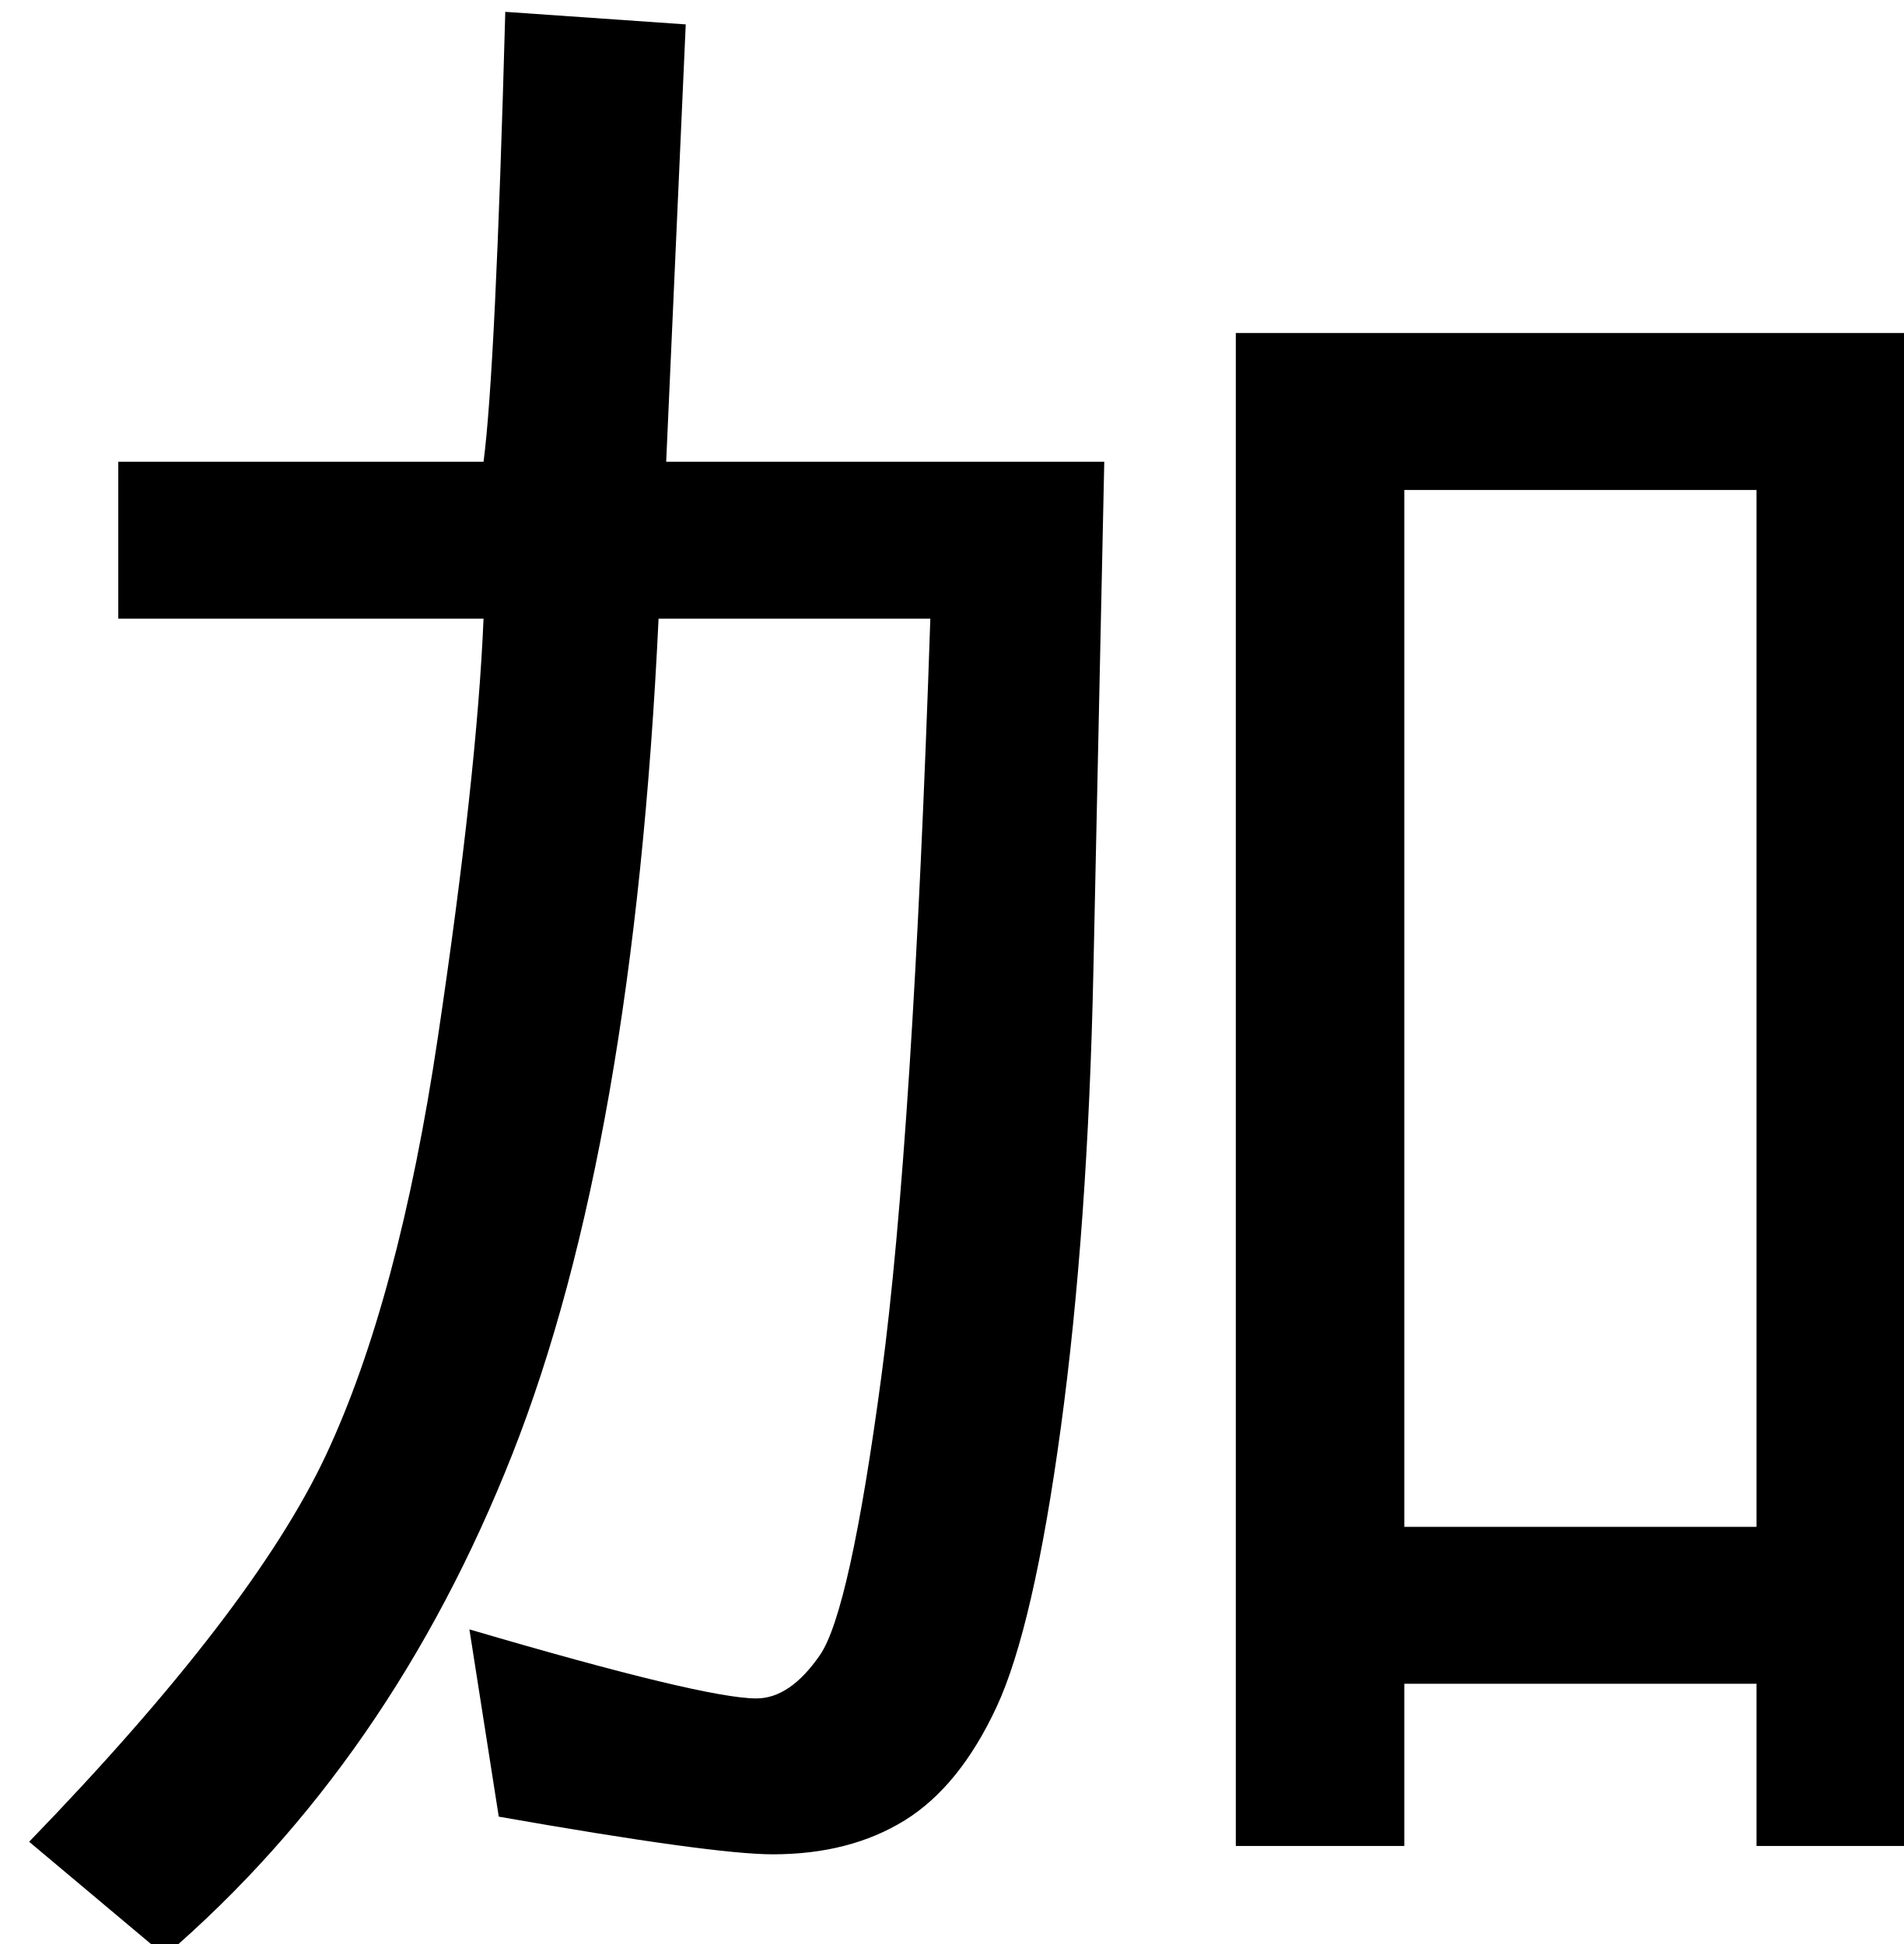
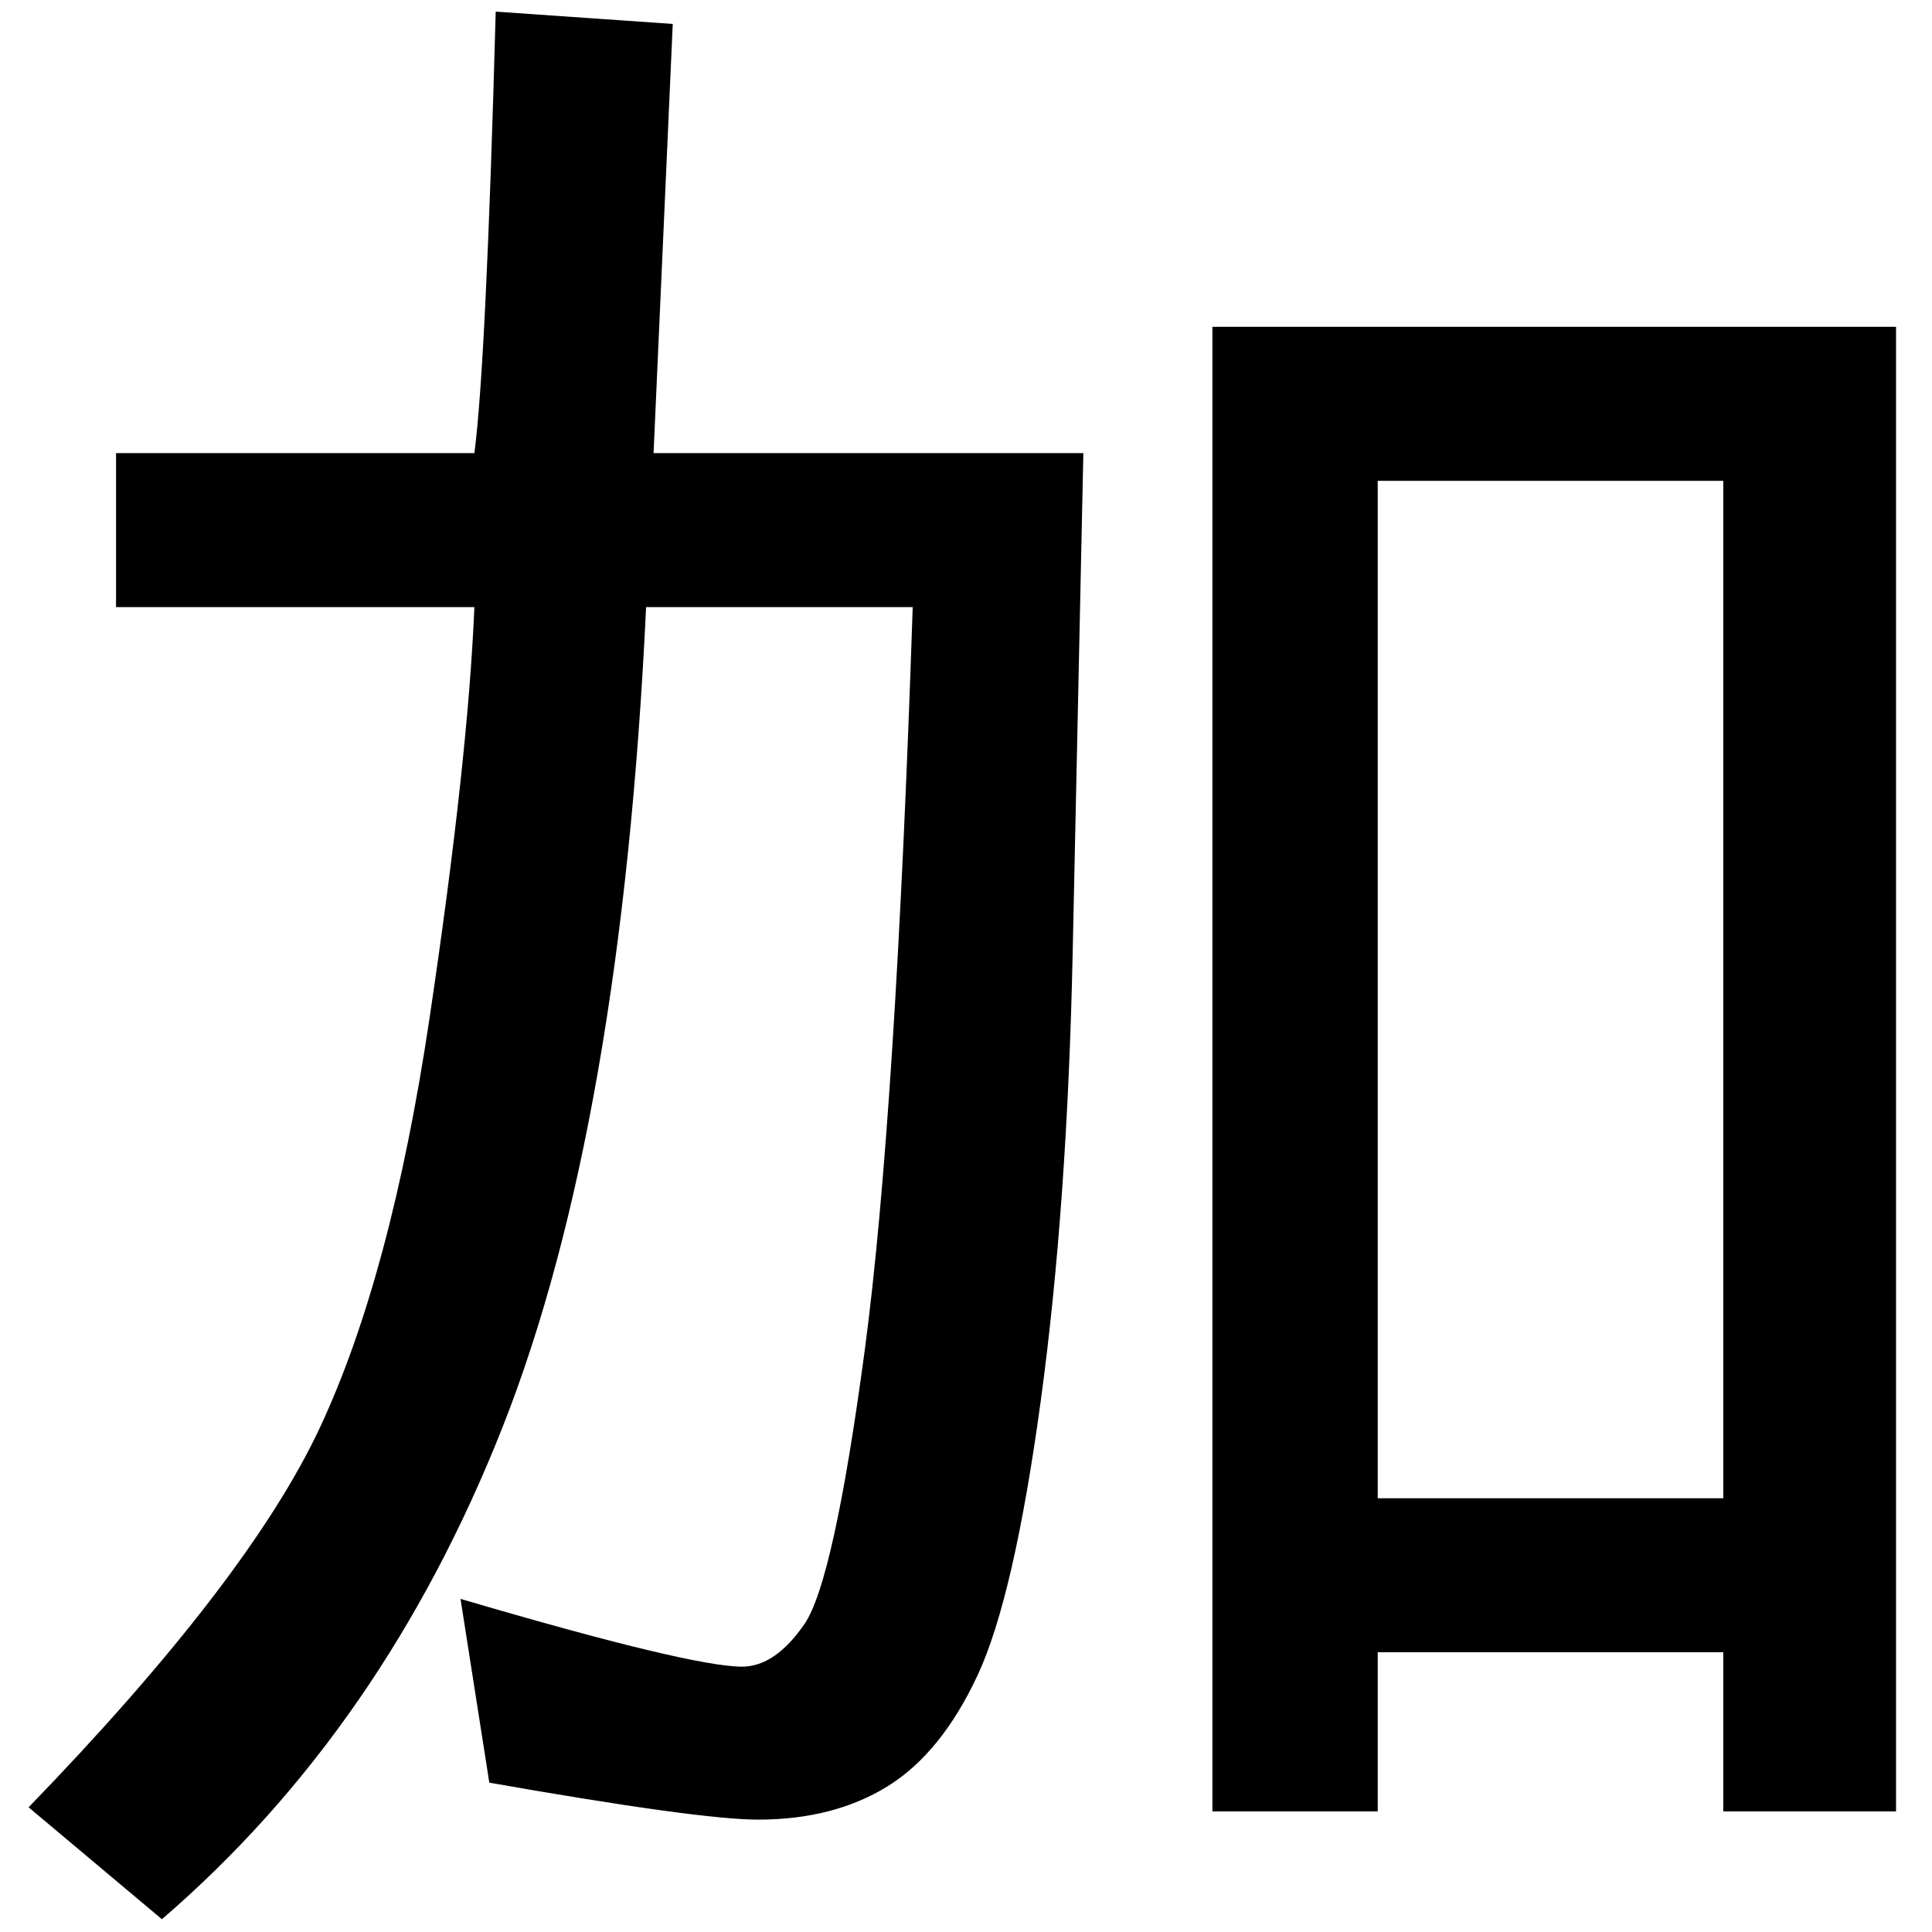
- <svg xmlns="http://www.w3.org/2000/svg" fill-opacity="1" color-rendering="auto" color-interpolation="auto" text-rendering="auto" stroke="black" stroke-linecap="square" stroke-miterlimit="10" shape-rendering="auto" stroke-opacity="1" fill="black" stroke-dasharray="none" font-weight="normal" stroke-width="1" font-family="'Dialog'" font-style="normal" stroke-linejoin="miter" font-size="12" stroke-dashoffset="0" image-rendering="auto" version="1.1" id="svg9">
+ <svg xmlns="http://www.w3.org/2000/svg" fill-opacity="1" color-rendering="auto" color-interpolation="auto" text-rendering="auto" stroke="black" stroke-linecap="square" stroke-miterlimit="10" shape-rendering="auto" stroke-opacity="1" fill="black" stroke-dasharray="none" font-weight="normal" stroke-width="1" font-family="'Dialog'" font-style="normal" stroke-linejoin="miter" font-size="12" stroke-dashoffset="0" image-rendering="auto" version="1.1" id="svg9" width="100%" height="100%" viewBox="0 0 100 100" preserveAspectRatio="xMidYMid meet">
  <defs id="genericDefs" />
  <g id="g7" transform="matrix(0.3925452,0,0,0.3778934,-5.088846,-54.77174)">
    <g id="g5">
      <path d="m 155.812,207 -1.406,68.344 q -0.703,34.734 -4.219,61.523 -3.516,26.789 -8.297,37.477 -4.781,10.687 -11.883,15.258 -7.102,4.57 -17.086,4.57 -7.734,0 -35.438,-5.062 l -3.797,-25.172 q 30.375,9.281 37.125,9.281 4.359,0 8.227,-5.836 3.867,-5.836 7.945,-37.477 4.078,-31.641 6.328,-101.812 H 98.156 q -3.234,71.016 -18.914,112.289 -15.68,41.273 -44.93,67.43 L 16.734,392.484 q 28.969,-31.078 38.391,-51.961 9.422,-20.883 14.484,-56.18 5.062,-35.297 5.906,-56.25 h -47.25 V 207 h 47.25 q 1.547,-12.234 2.812,-60.469 l 23.344,1.688 L 99.141,207 Z M 262.969,393.047 H 240.188 V 371.25 H 194.625 v 21.797 H 172.828 V 189.703 h 90.141 z M 240.188,350.156 V 210.797 H 194.625 v 139.359 z" id="path3" style="stroke:none" />
    </g>
  </g>
</svg>
